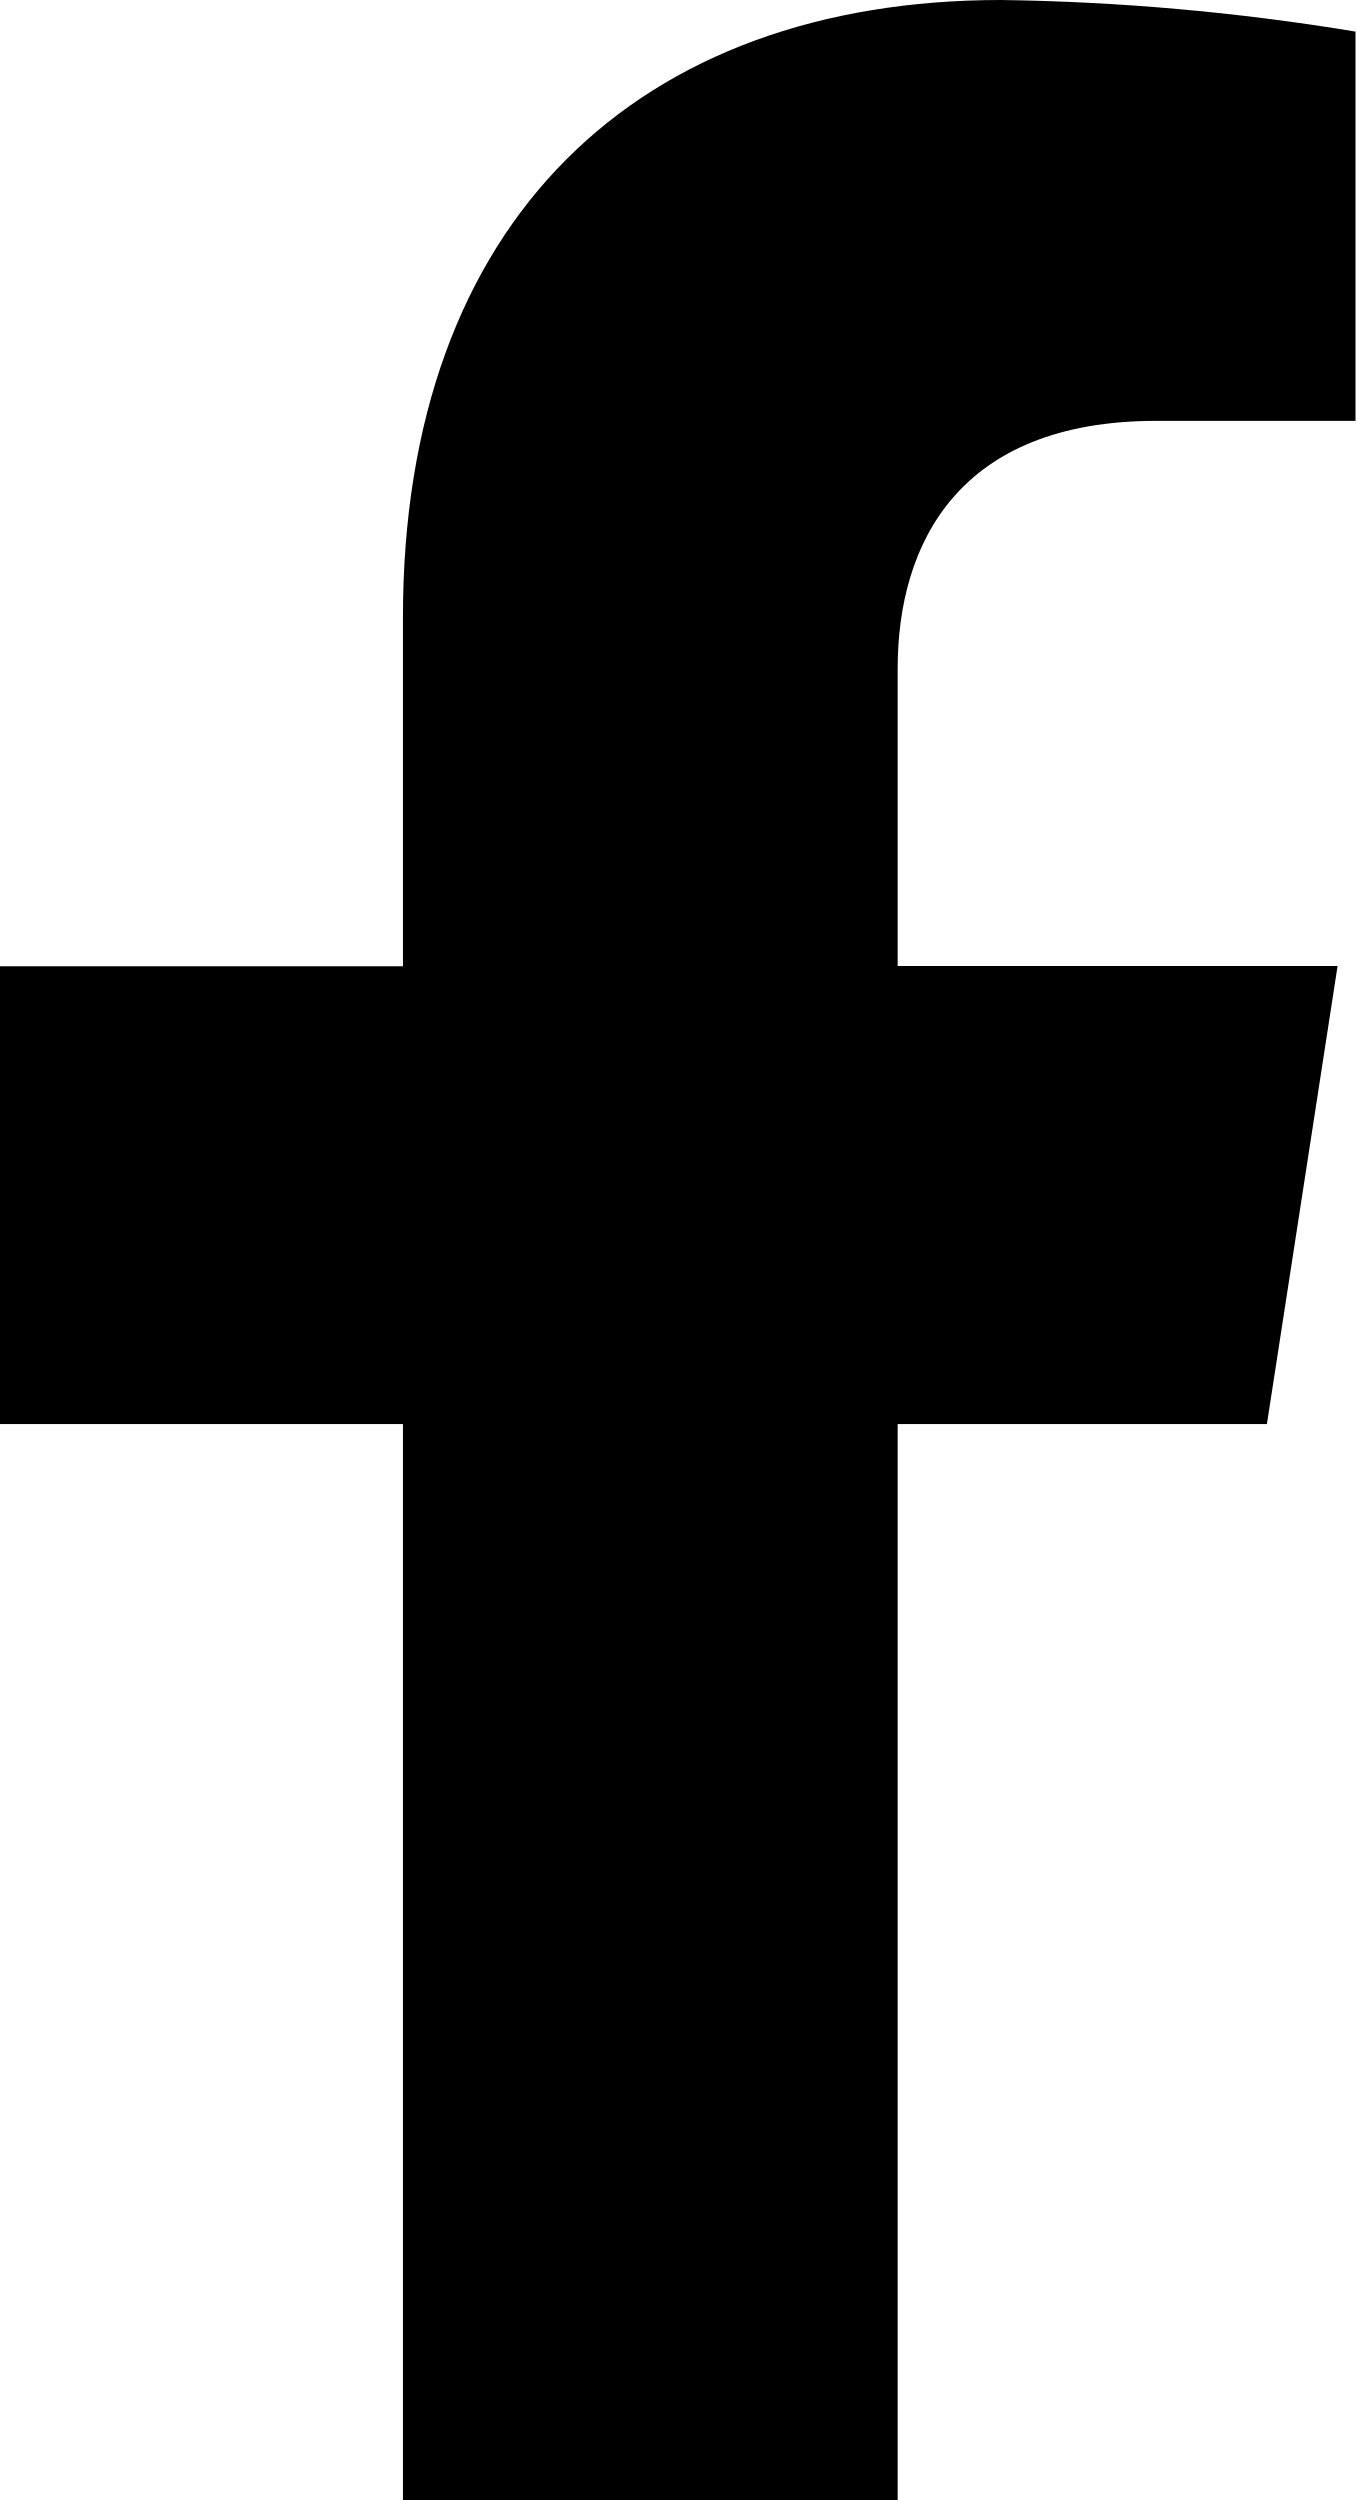
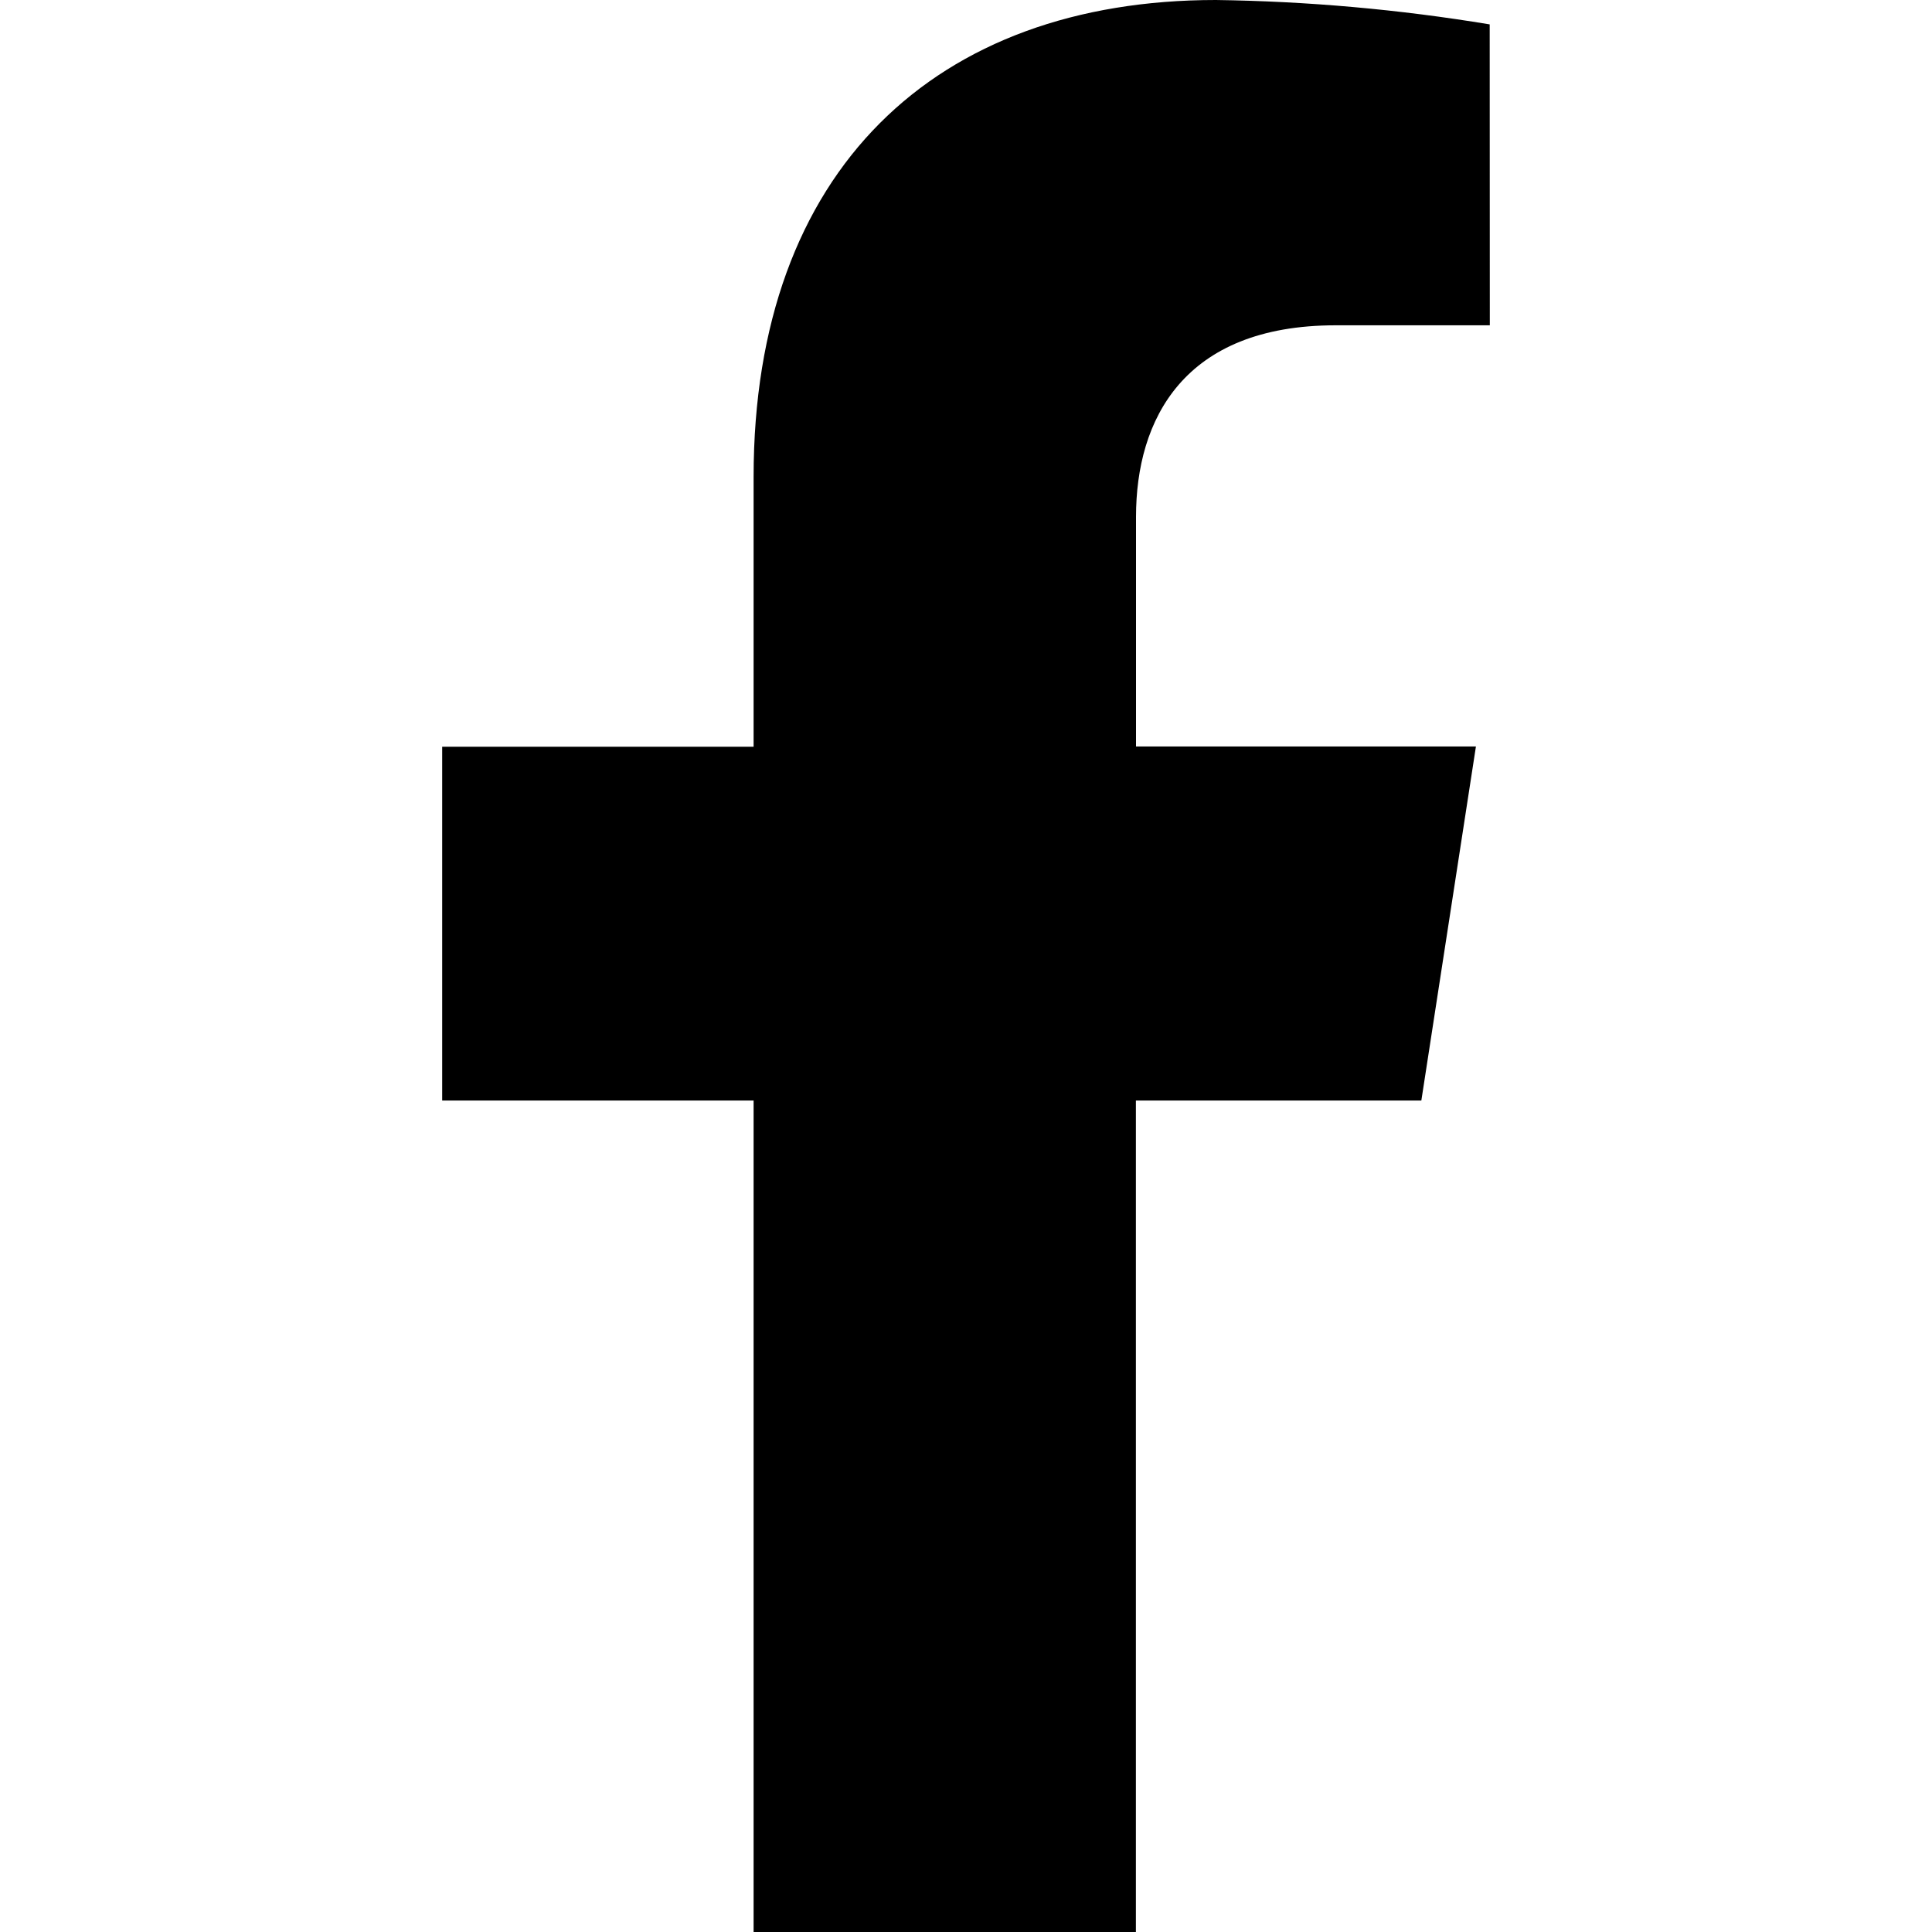
- <svg xmlns="http://www.w3.org/2000/svg" width="32.822" height="60.535" viewBox="0 0 32.822 60.535">
-   <path id="Facebook-icon-09iuhnm" d="M34.856,56.726H30.028c-4.775,0-6.258,2.963-6.258,6v7.2H34.422L32.711,81.017H23.77V107.07H11.791V81.017H2.034V69.932h9.757V61.477c0-9.629,5.721-14.942,14.483-14.942a57.366,57.366,0,0,1,8.582.765Z" transform="translate(-2.034 -46.535)" />
+ <svg xmlns="http://www.w3.org/2000/svg" width="16" height="16" viewBox="0 0 16 16">
+   <path d="m 12.338,2.694 h -1.276 c -1.262,0 -1.654,0.783 -1.654,1.586 V 6.182 H 12.223 L 11.771,9.114 H 9.407 V 16 H 6.241 V 9.114 H 3.662 V 6.184 H 6.241 V 3.949 C 6.241,1.404 7.753,0 10.069,0 a 15.162,15.162 0 0 1 2.268,0.202 z" />
</svg>
